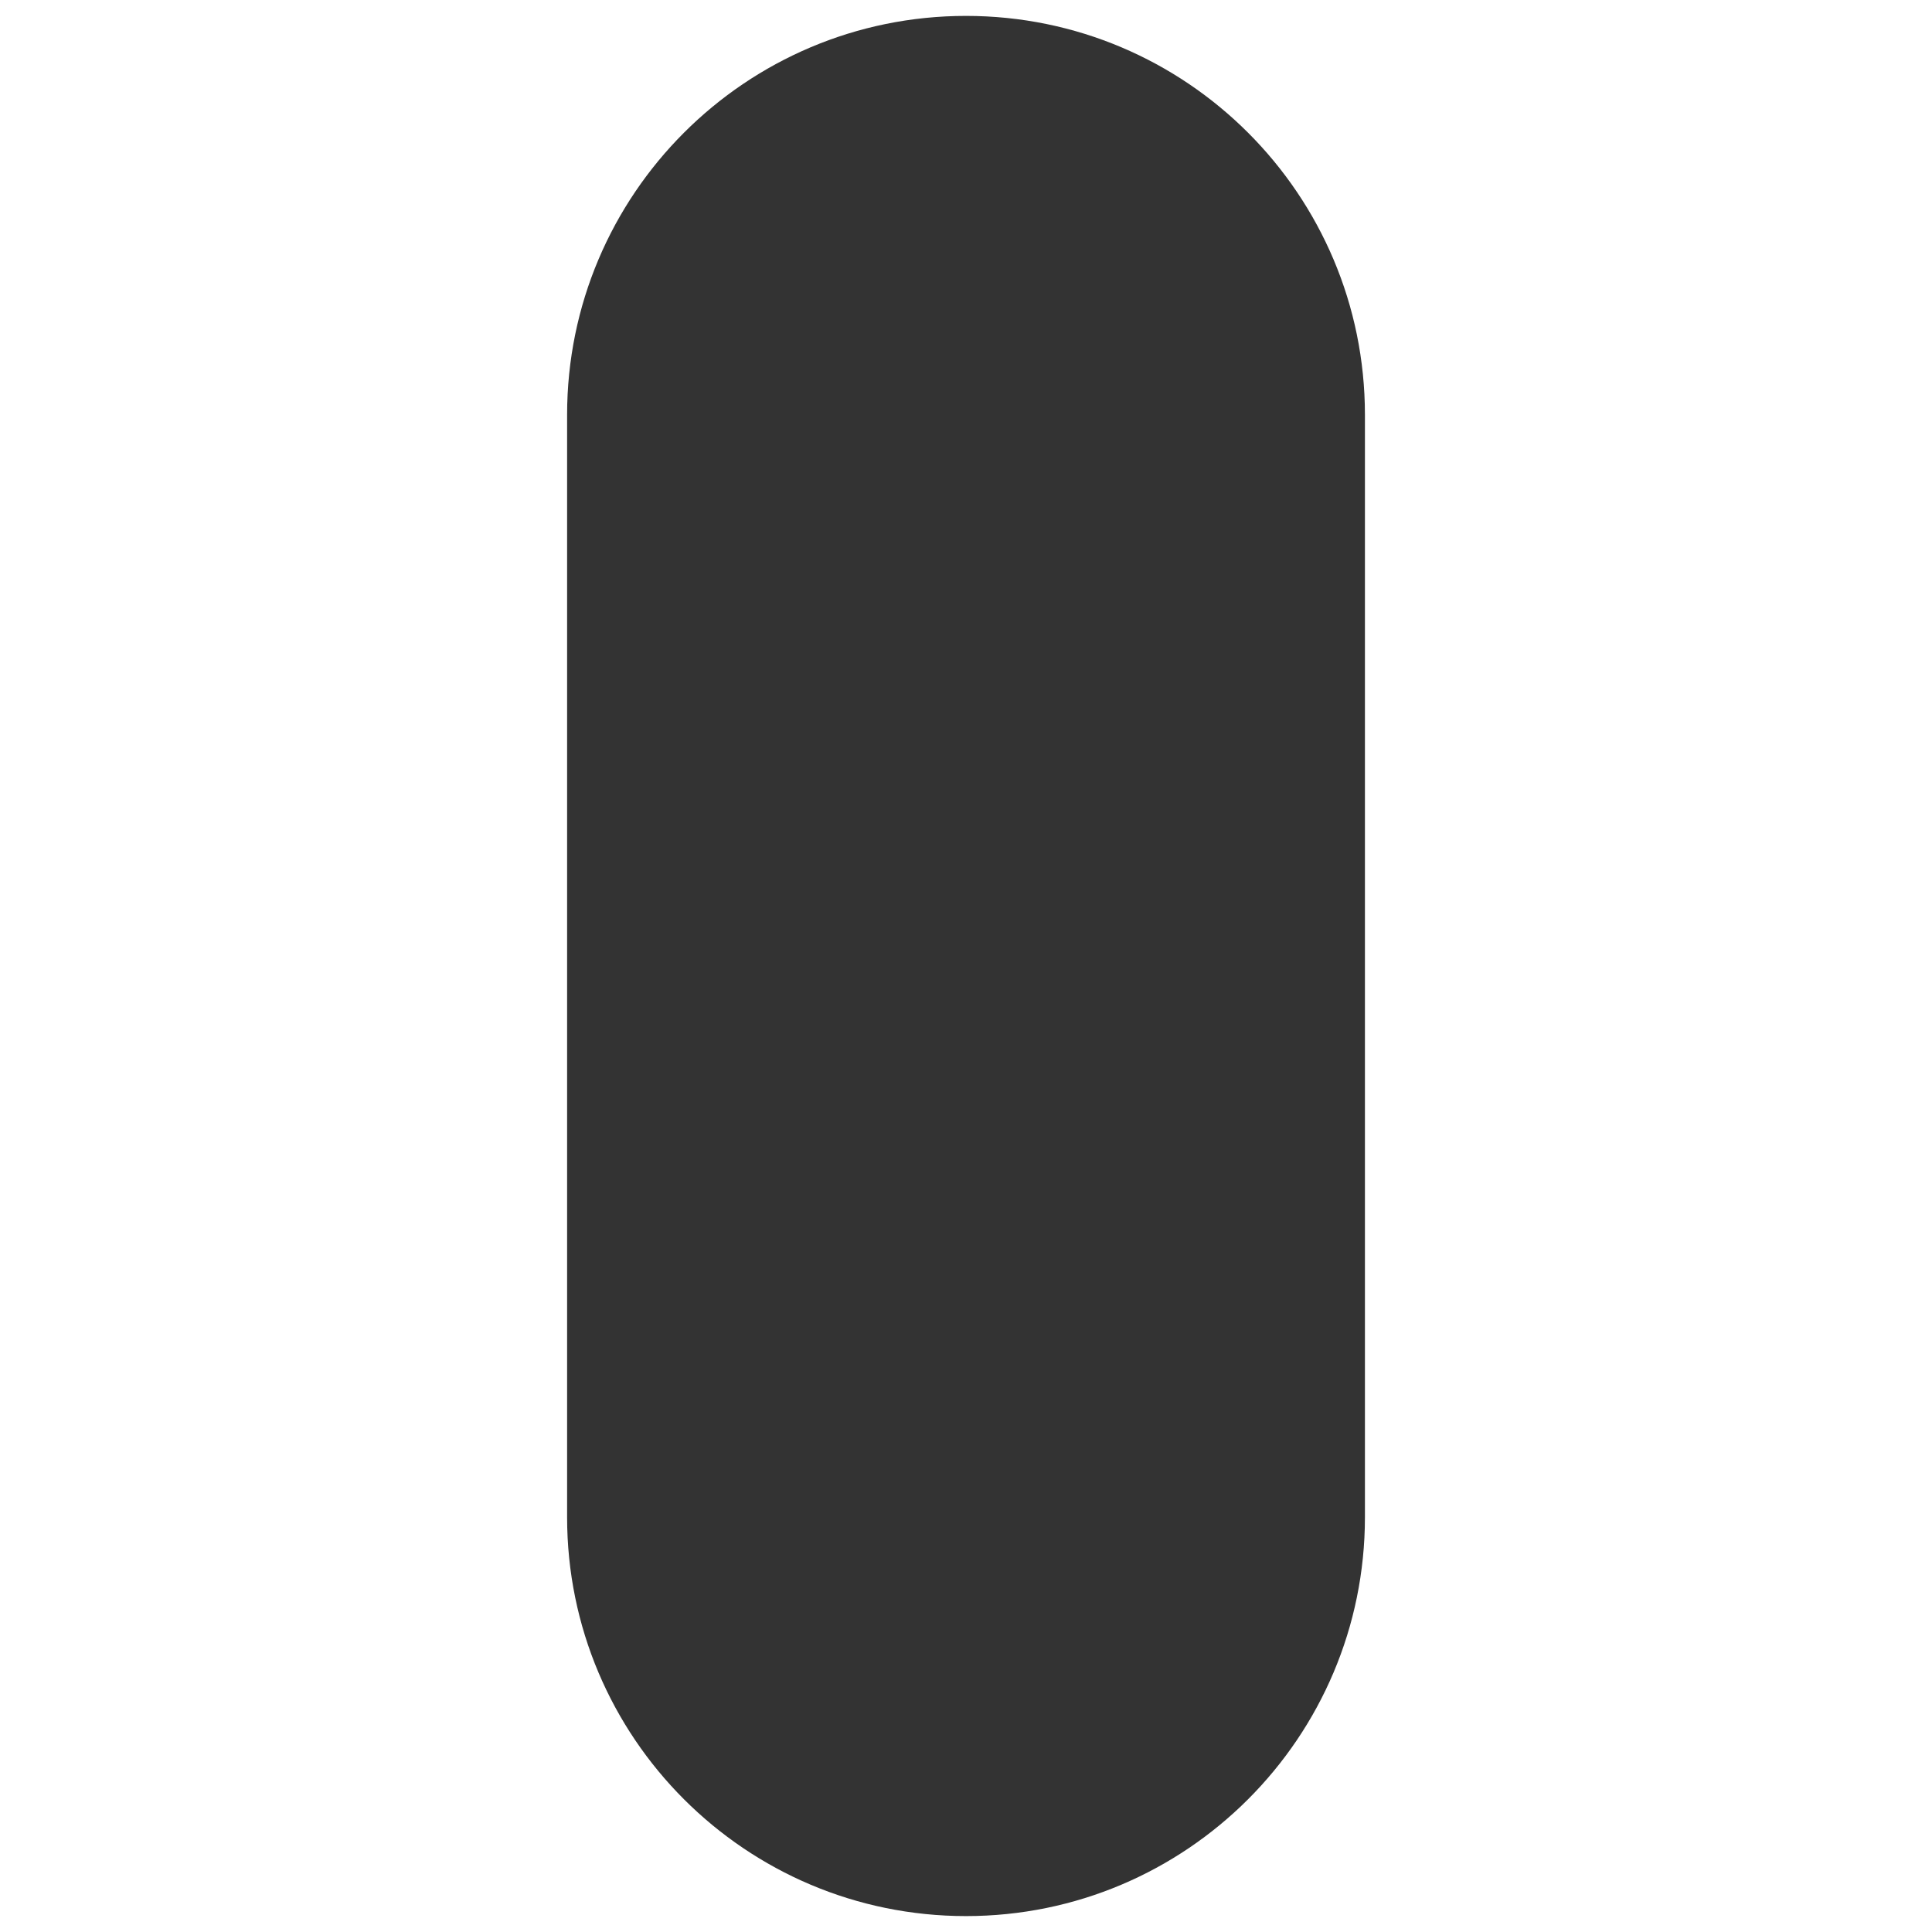
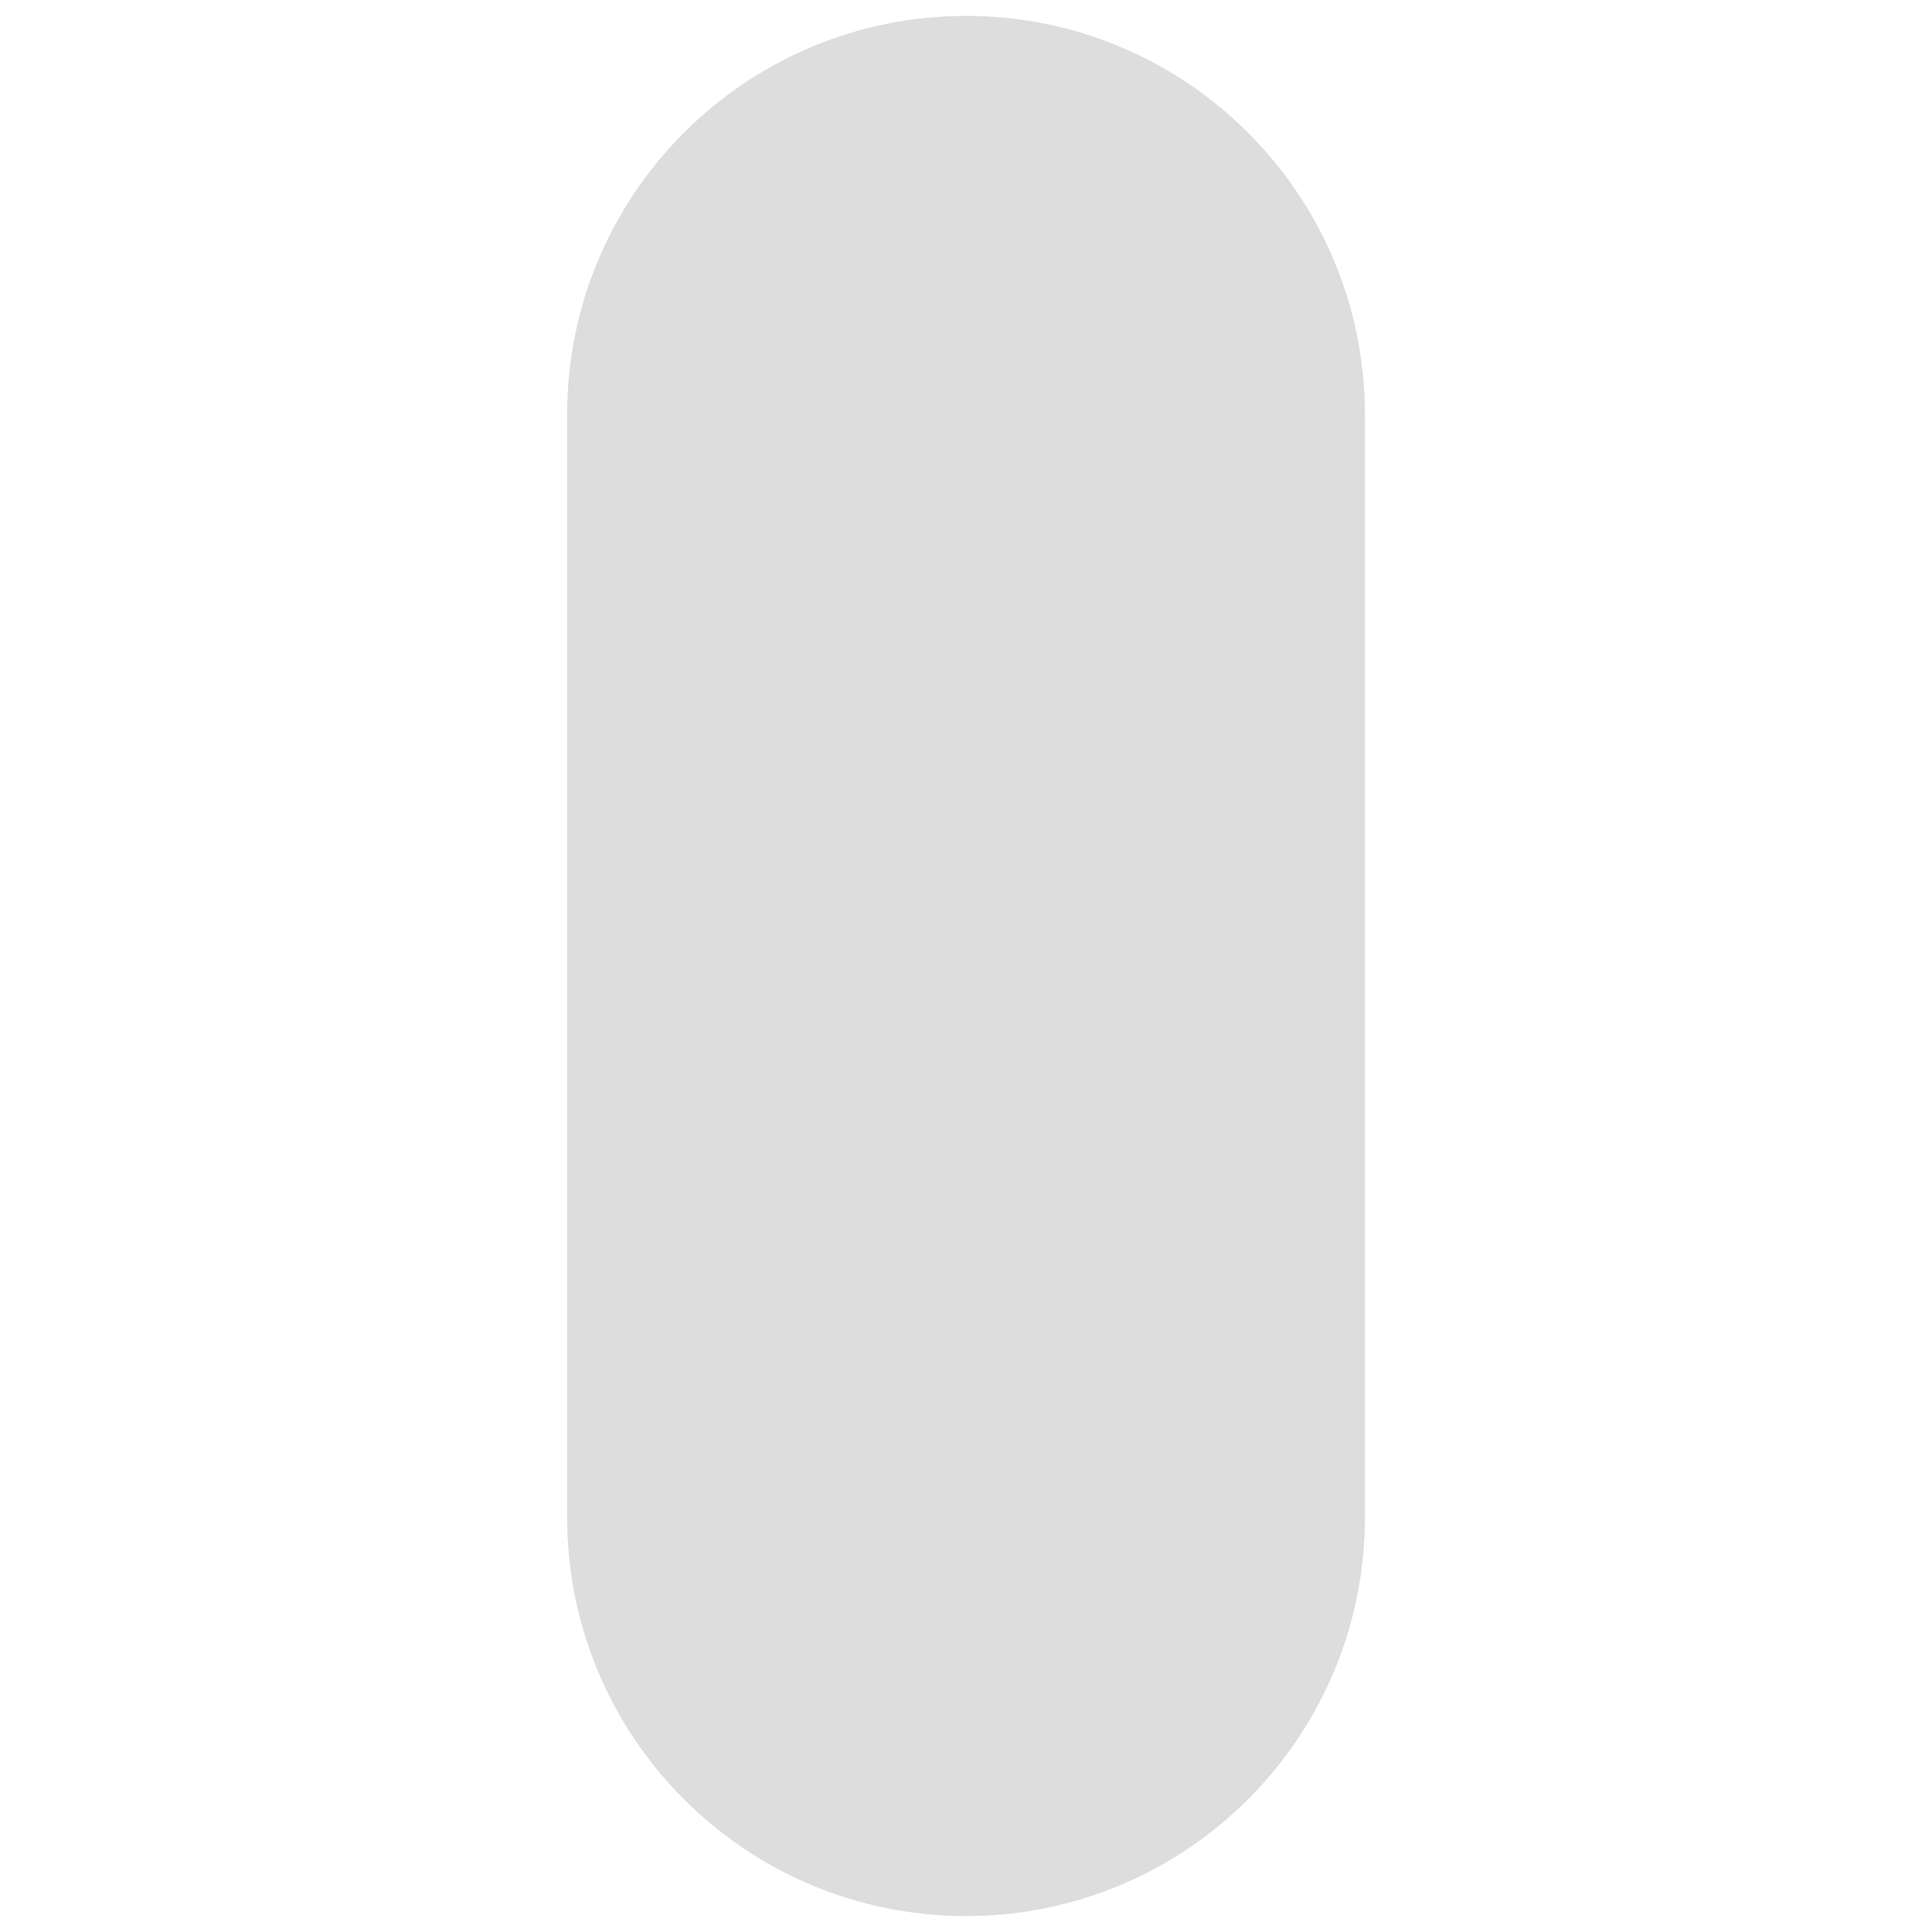
<svg xmlns="http://www.w3.org/2000/svg" width="64" height="64" version="1.1">
  <g id="layer1" transform="translate(0,-988.3622)">
-     <rect style="fill:#333333;fill-opacity:1;stroke:none" width="26.429" height="62.946" x="18.786" y="988.889" ry="13.214" />
+     <rect style="fill:#ddd;fill-opacity:1;stroke:none" width="26.429" height="62.946" x="18.786" y="988.889" ry="13.214" />
  </g>
</svg>
